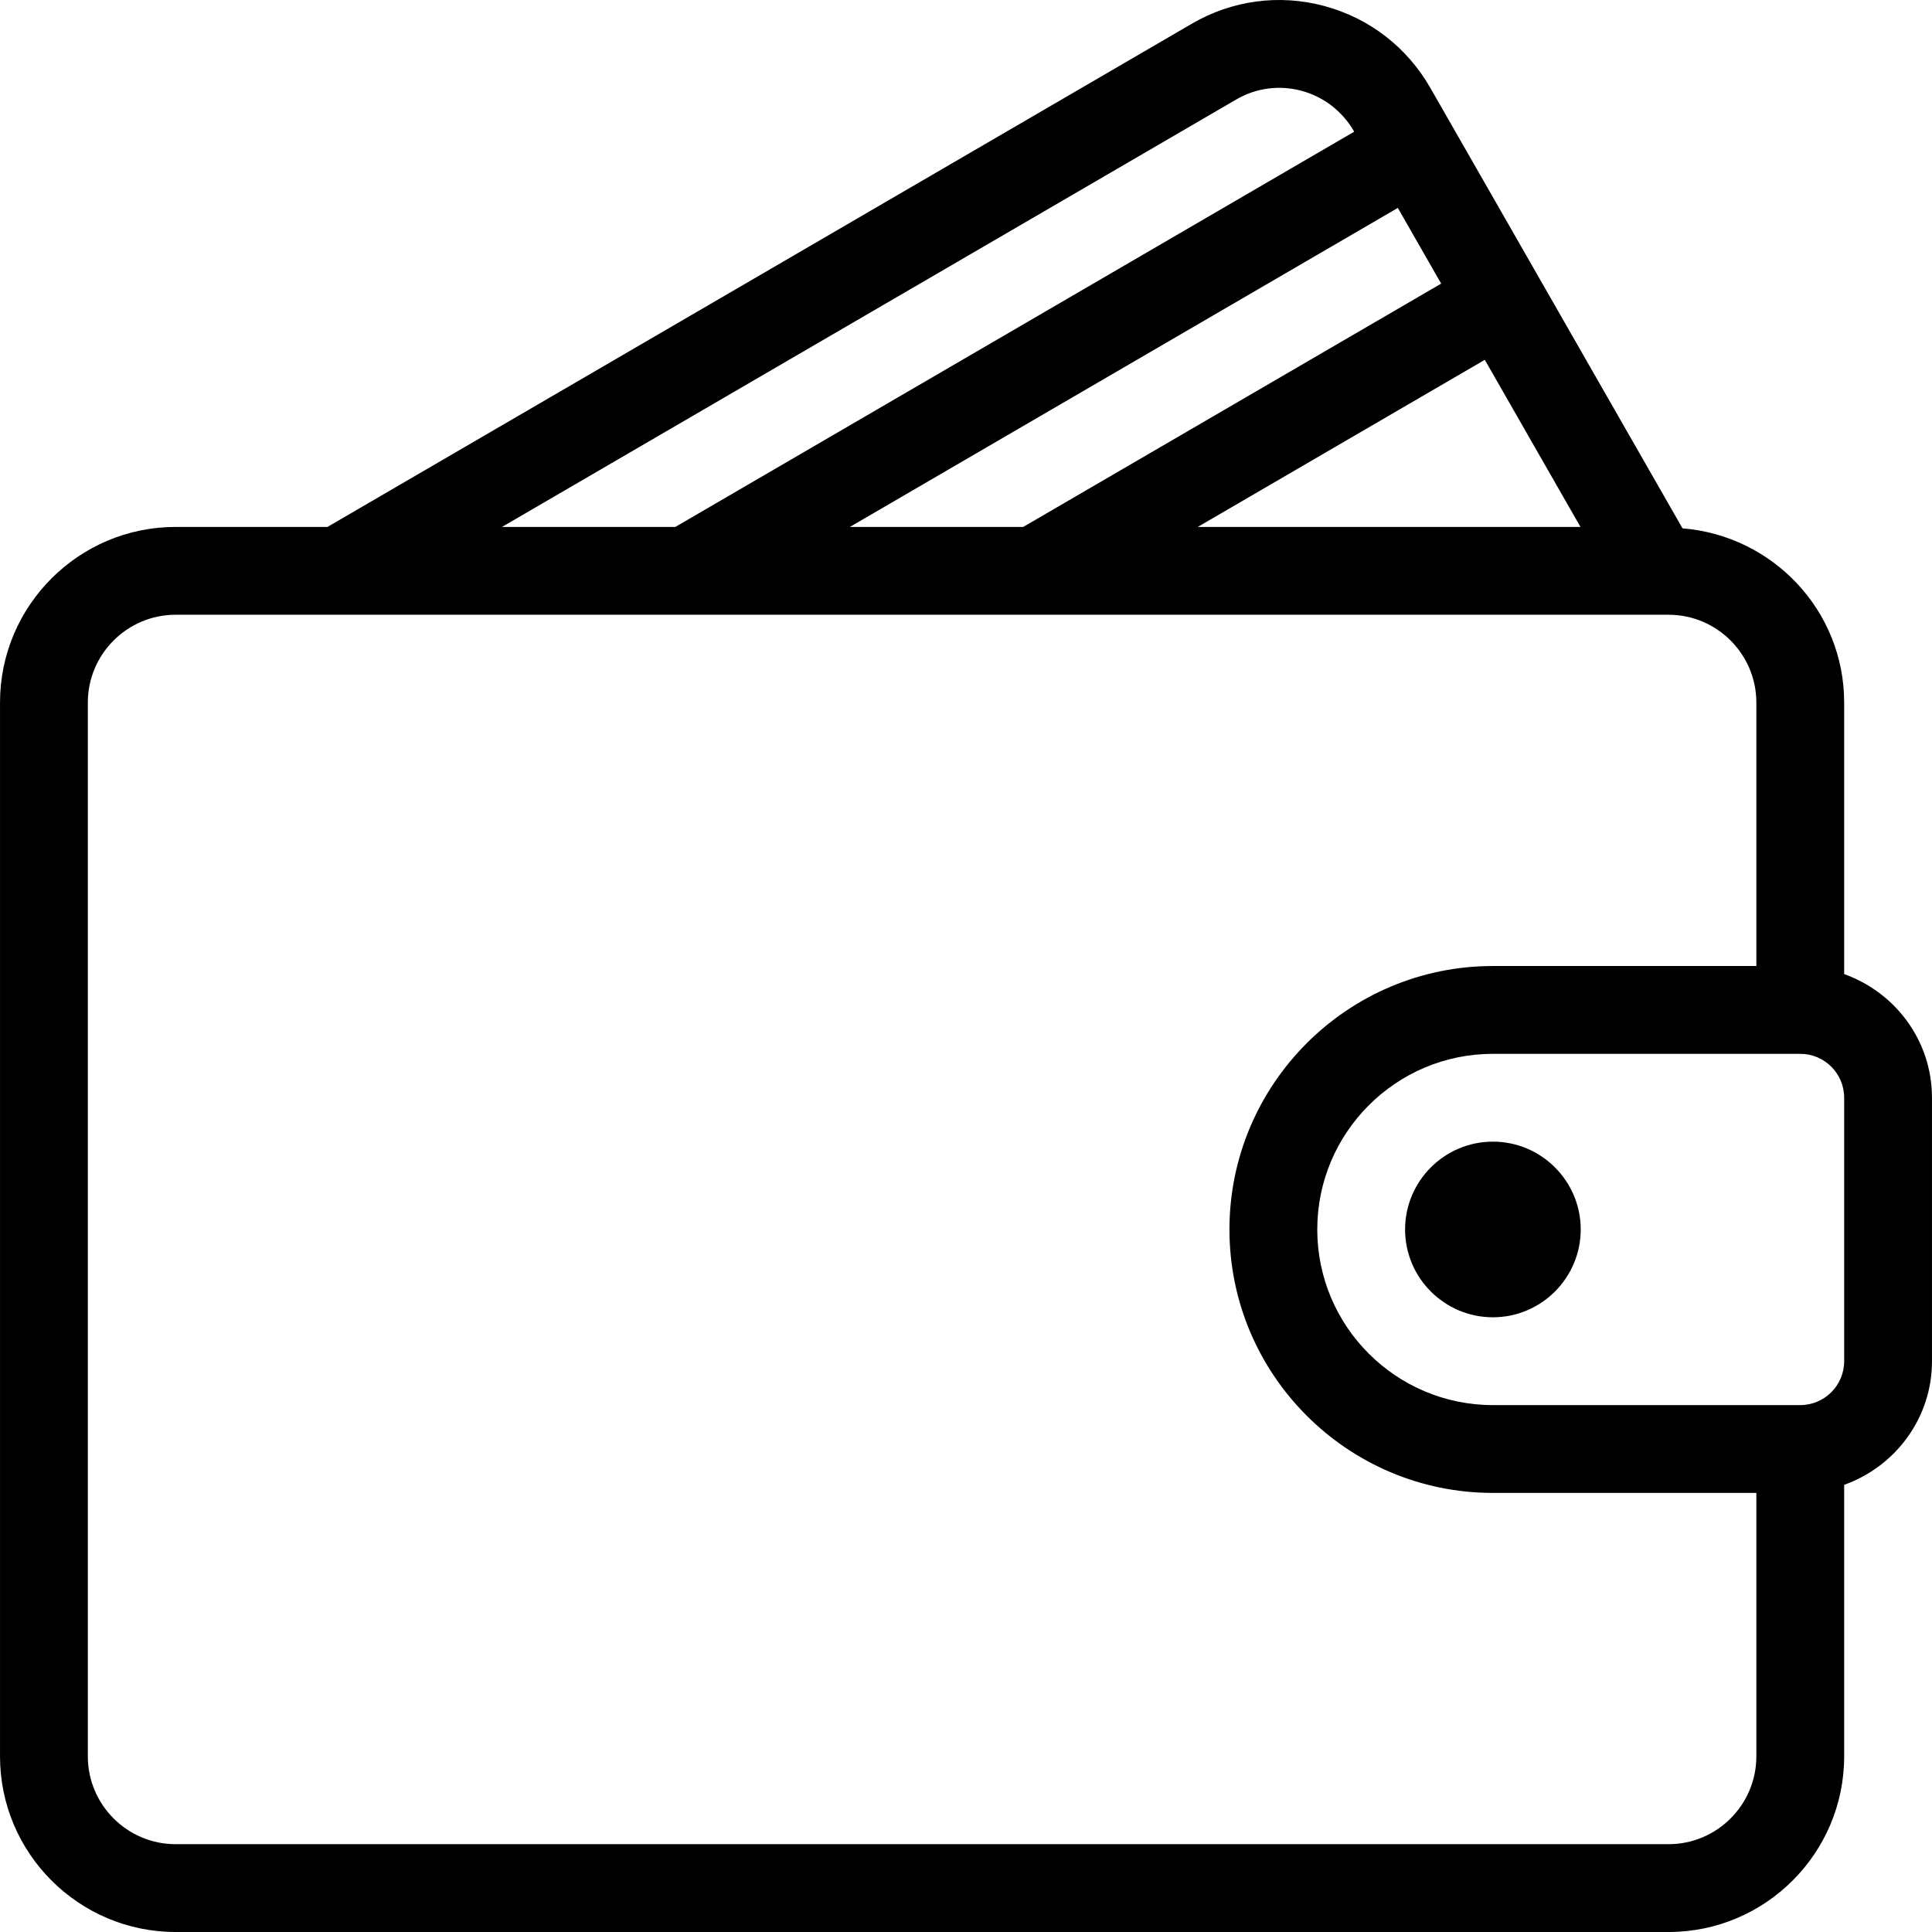
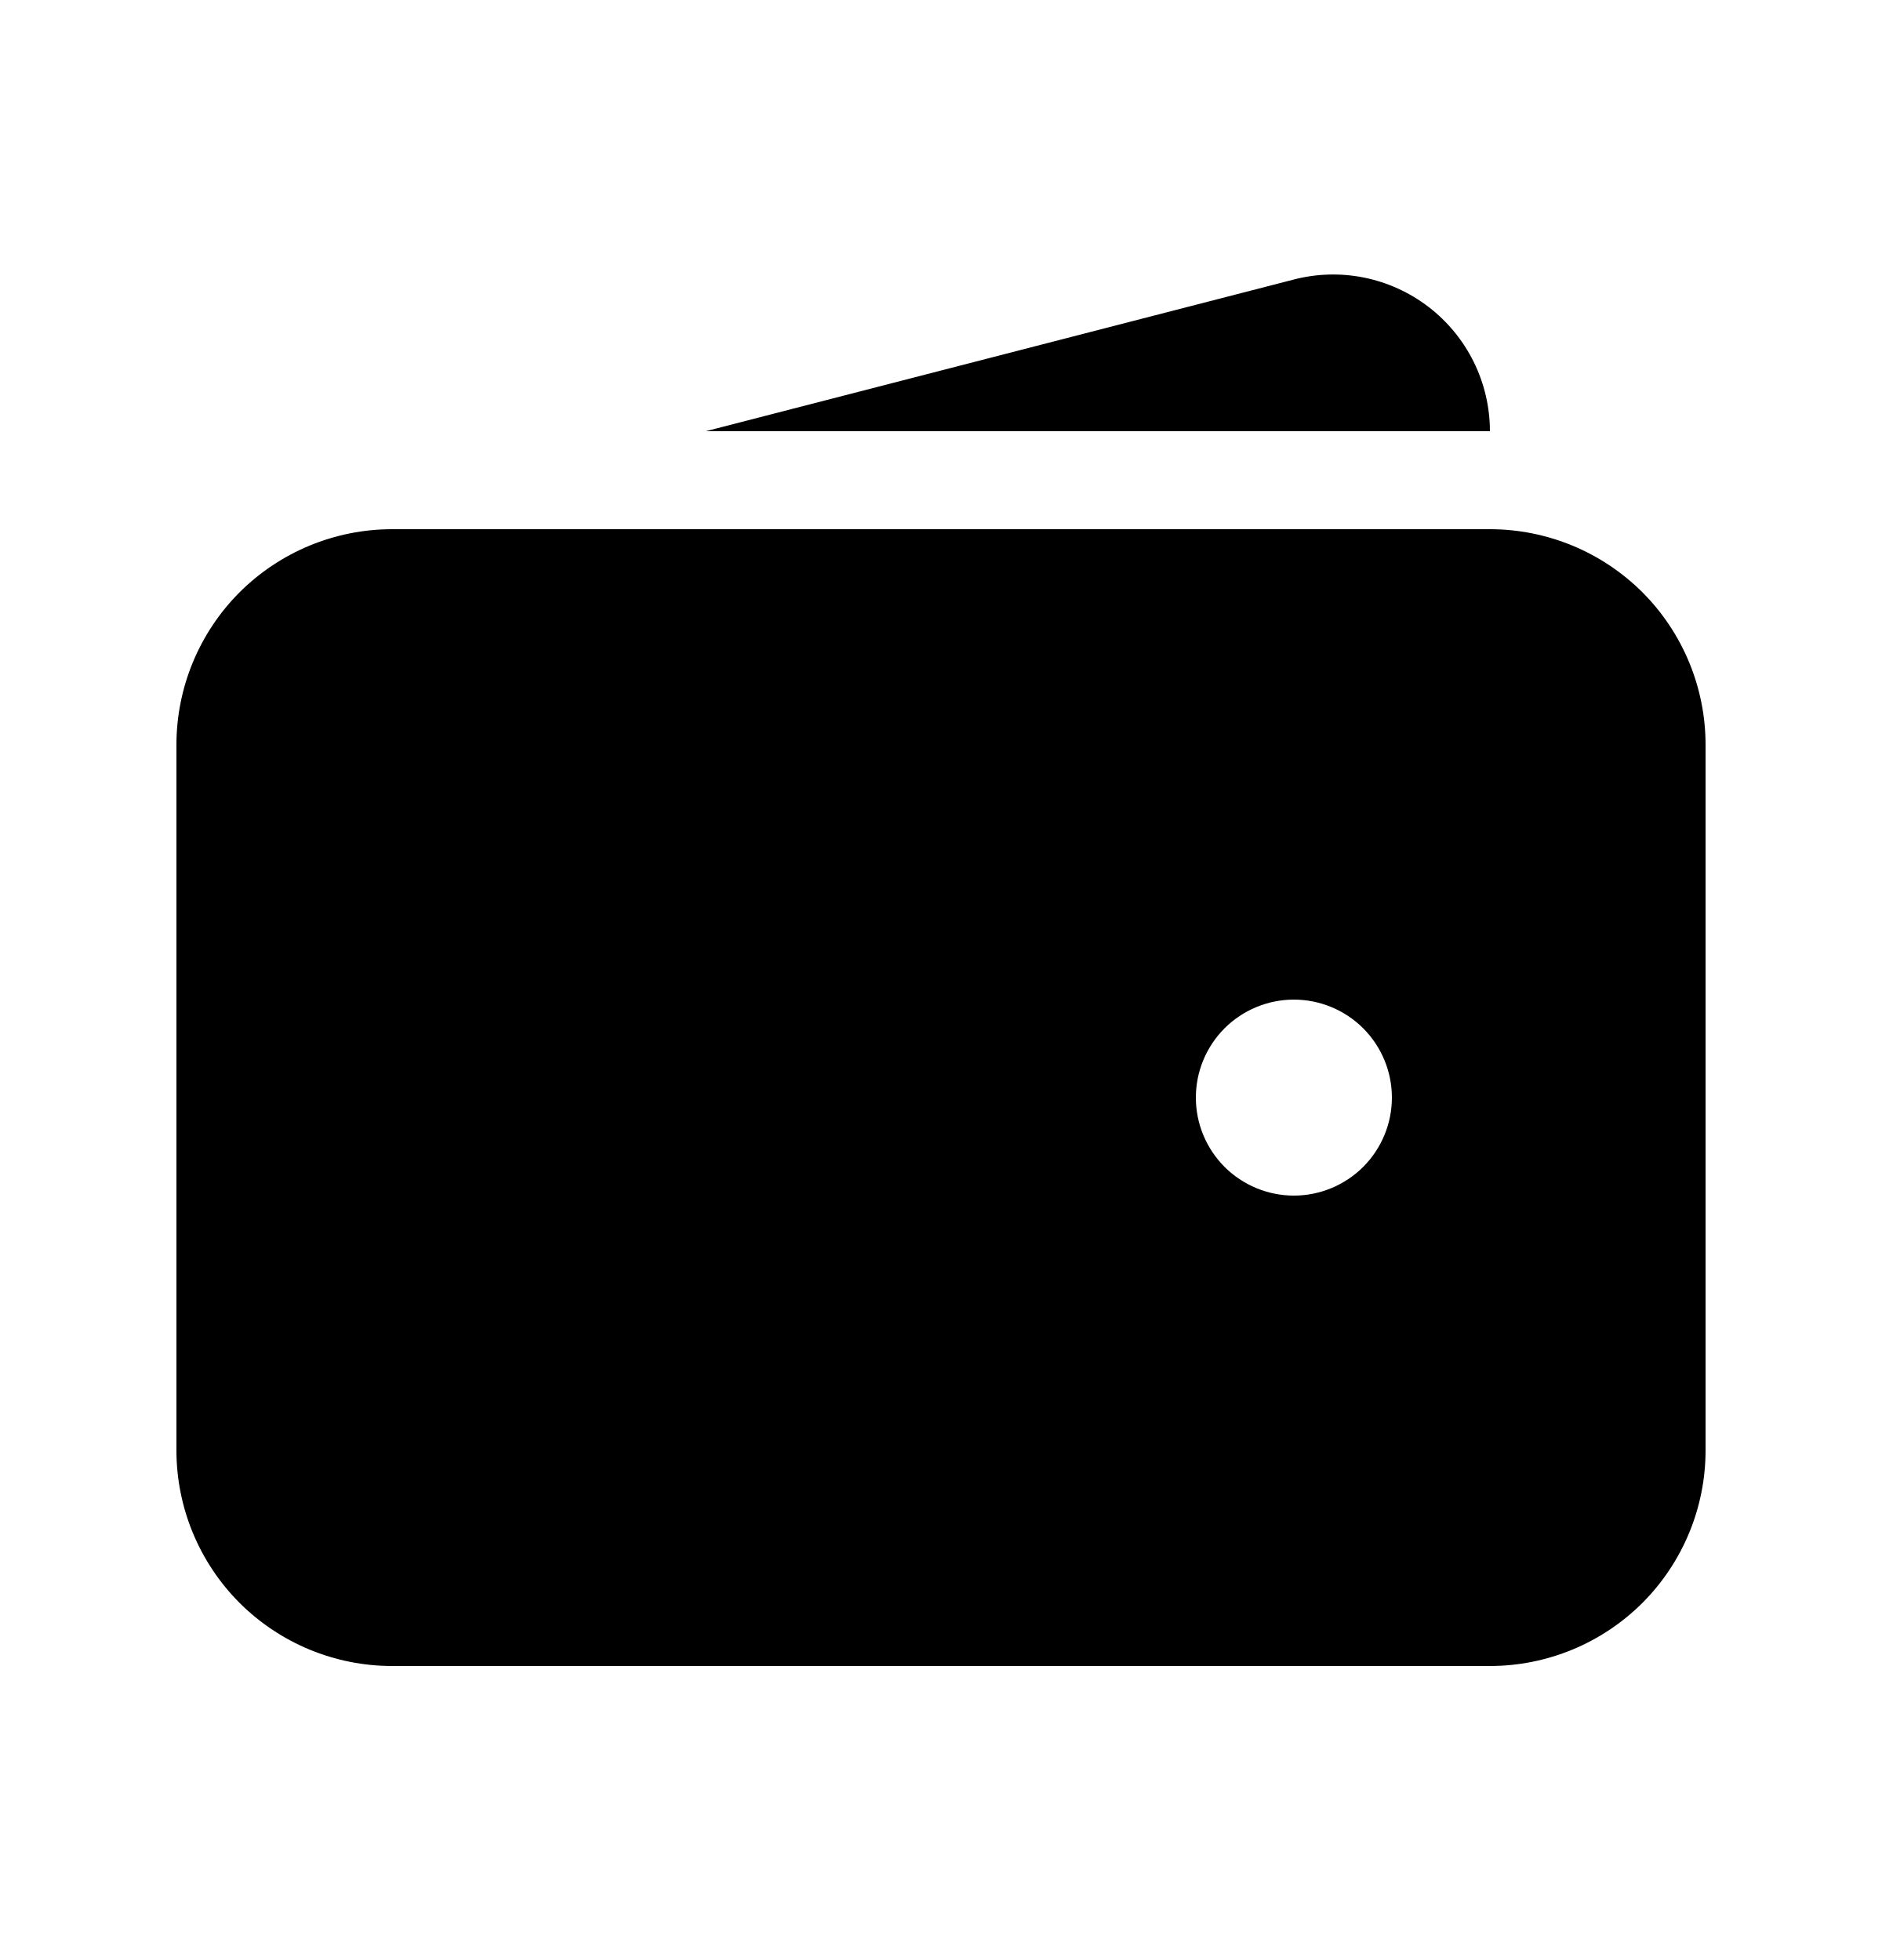
- <svg xmlns="http://www.w3.org/2000/svg" version="1.1" id="Layer_1" x="0px" y="0px" viewBox="0 0 469.341 469.341" style="enable-background:new 0 0 469.341 469.341;" xml:space="preserve">
-   <g>
-     <g>
-       <g>
-         <path d="M448.004,236.639v-65.965c0-22.368-17.35-40.559-39.271-42.323l-61.26-107c-5.677-9.896-14.844-16.969-25.813-19.906     c-10.917-2.917-22.333-1.385-32.104,4.302L79.553,128.007H42.67c-23.531,0-42.667,19.135-42.667,42.667v256     c0,23.531,19.135,42.667,42.667,42.667h362.667c23.531,0,42.667-19.135,42.667-42.667v-65.965     c12.389-4.418,21.333-16.147,21.333-30.035v-64C469.337,252.786,460.393,241.057,448.004,236.639z M383.944,128.007h-92.971     l69.729-40.596L383.944,128.007z M350.103,68.898l-101.529,59.109h-42.113l133.112-77.5L350.103,68.898z M300.295,24.184     c4.823-2.823,10.458-3.573,15.844-2.135c5.448,1.458,9.99,4.979,12.813,9.906l0.022,0.039l-164.91,96.013h-42.111L300.295,24.184     z M426.67,426.674c0,11.76-9.573,21.333-21.333,21.333H42.67c-11.76,0-21.333-9.573-21.333-21.333v-256     c0-11.76,9.573-21.333,21.333-21.333h362.667c11.76,0,21.333,9.573,21.333,21.333v64h-64c-35.292,0-64,28.708-64,64     c0,35.292,28.708,64,64,64h64V426.674z M448.004,330.674c0,5.885-4.781,10.667-10.667,10.667H362.67     c-23.531,0-42.667-19.135-42.667-42.667c0-23.531,19.135-42.667,42.667-42.667h74.667c5.885,0,10.667,4.781,10.667,10.667     V330.674z" fill="currentColor" />
-         <path d="M362.67,277.341c-11.76,0-21.333,9.573-21.333,21.333c0,11.76,9.573,21.333,21.333,21.333     c11.76,0,21.333-9.573,21.333-21.333C384.004,286.914,374.431,277.341,362.67,277.341z" fill="currentColor" />
-       </g>
-     </g>
-   </g>
-   <g>
- </g>
-   <g>
- </g>
-   <g>
- </g>
-   <g>
- </g>
-   <g>
- </g>
-   <g>
- </g>
-   <g>
- </g>
-   <g>
- </g>
-   <g>
- </g>
-   <g>
- </g>
-   <g>
- </g>
-   <g>
- </g>
-   <g>
- </g>
-   <g>
- </g>
-   <g>
- </g>
+ <svg xmlns="http://www.w3.org/2000/svg" width="24" height="25" viewBox="0 0 24 25" fill="none">
+   <path fill-rule="evenodd" clip-rule="evenodd" d="M5 6.75C4.271 6.75 3.571 7.04 3.055 7.555C2.54 8.071 2.25 8.771 2.25 9.5V18.5C2.25 19.229 2.54 19.929 3.055 20.445C3.571 20.96 4.271 21.25 5 21.25H19C19.729 21.25 20.429 20.96 20.945 20.445C21.46 19.929 21.75 19.229 21.75 18.5V9.5C21.75 8.771 21.46 8.071 20.945 7.555C20.429 7.04 19.729 6.75 19 6.75H5ZM16.5 12.75C16.169 12.75 15.851 12.882 15.616 13.116C15.382 13.351 15.25 13.668 15.25 14C15.25 14.332 15.382 14.649 15.616 14.884C15.851 15.118 16.169 15.25 16.5 15.25C16.831 15.25 17.149 15.118 17.384 14.884C17.618 14.649 17.75 14.332 17.75 14C17.75 13.668 17.618 13.351 17.384 13.116C17.149 12.882 16.831 12.75 16.5 12.75Z" fill="currentColor" />
+   <path d="M16.485 3.569C16.781 3.49 17.091 3.48 17.392 3.54C17.692 3.6 17.975 3.729 18.218 3.915C18.461 4.102 18.658 4.342 18.794 4.617C18.929 4.891 19 5.194 19 5.5H9L16.485 3.569Z" fill="currentColor" />
</svg>
